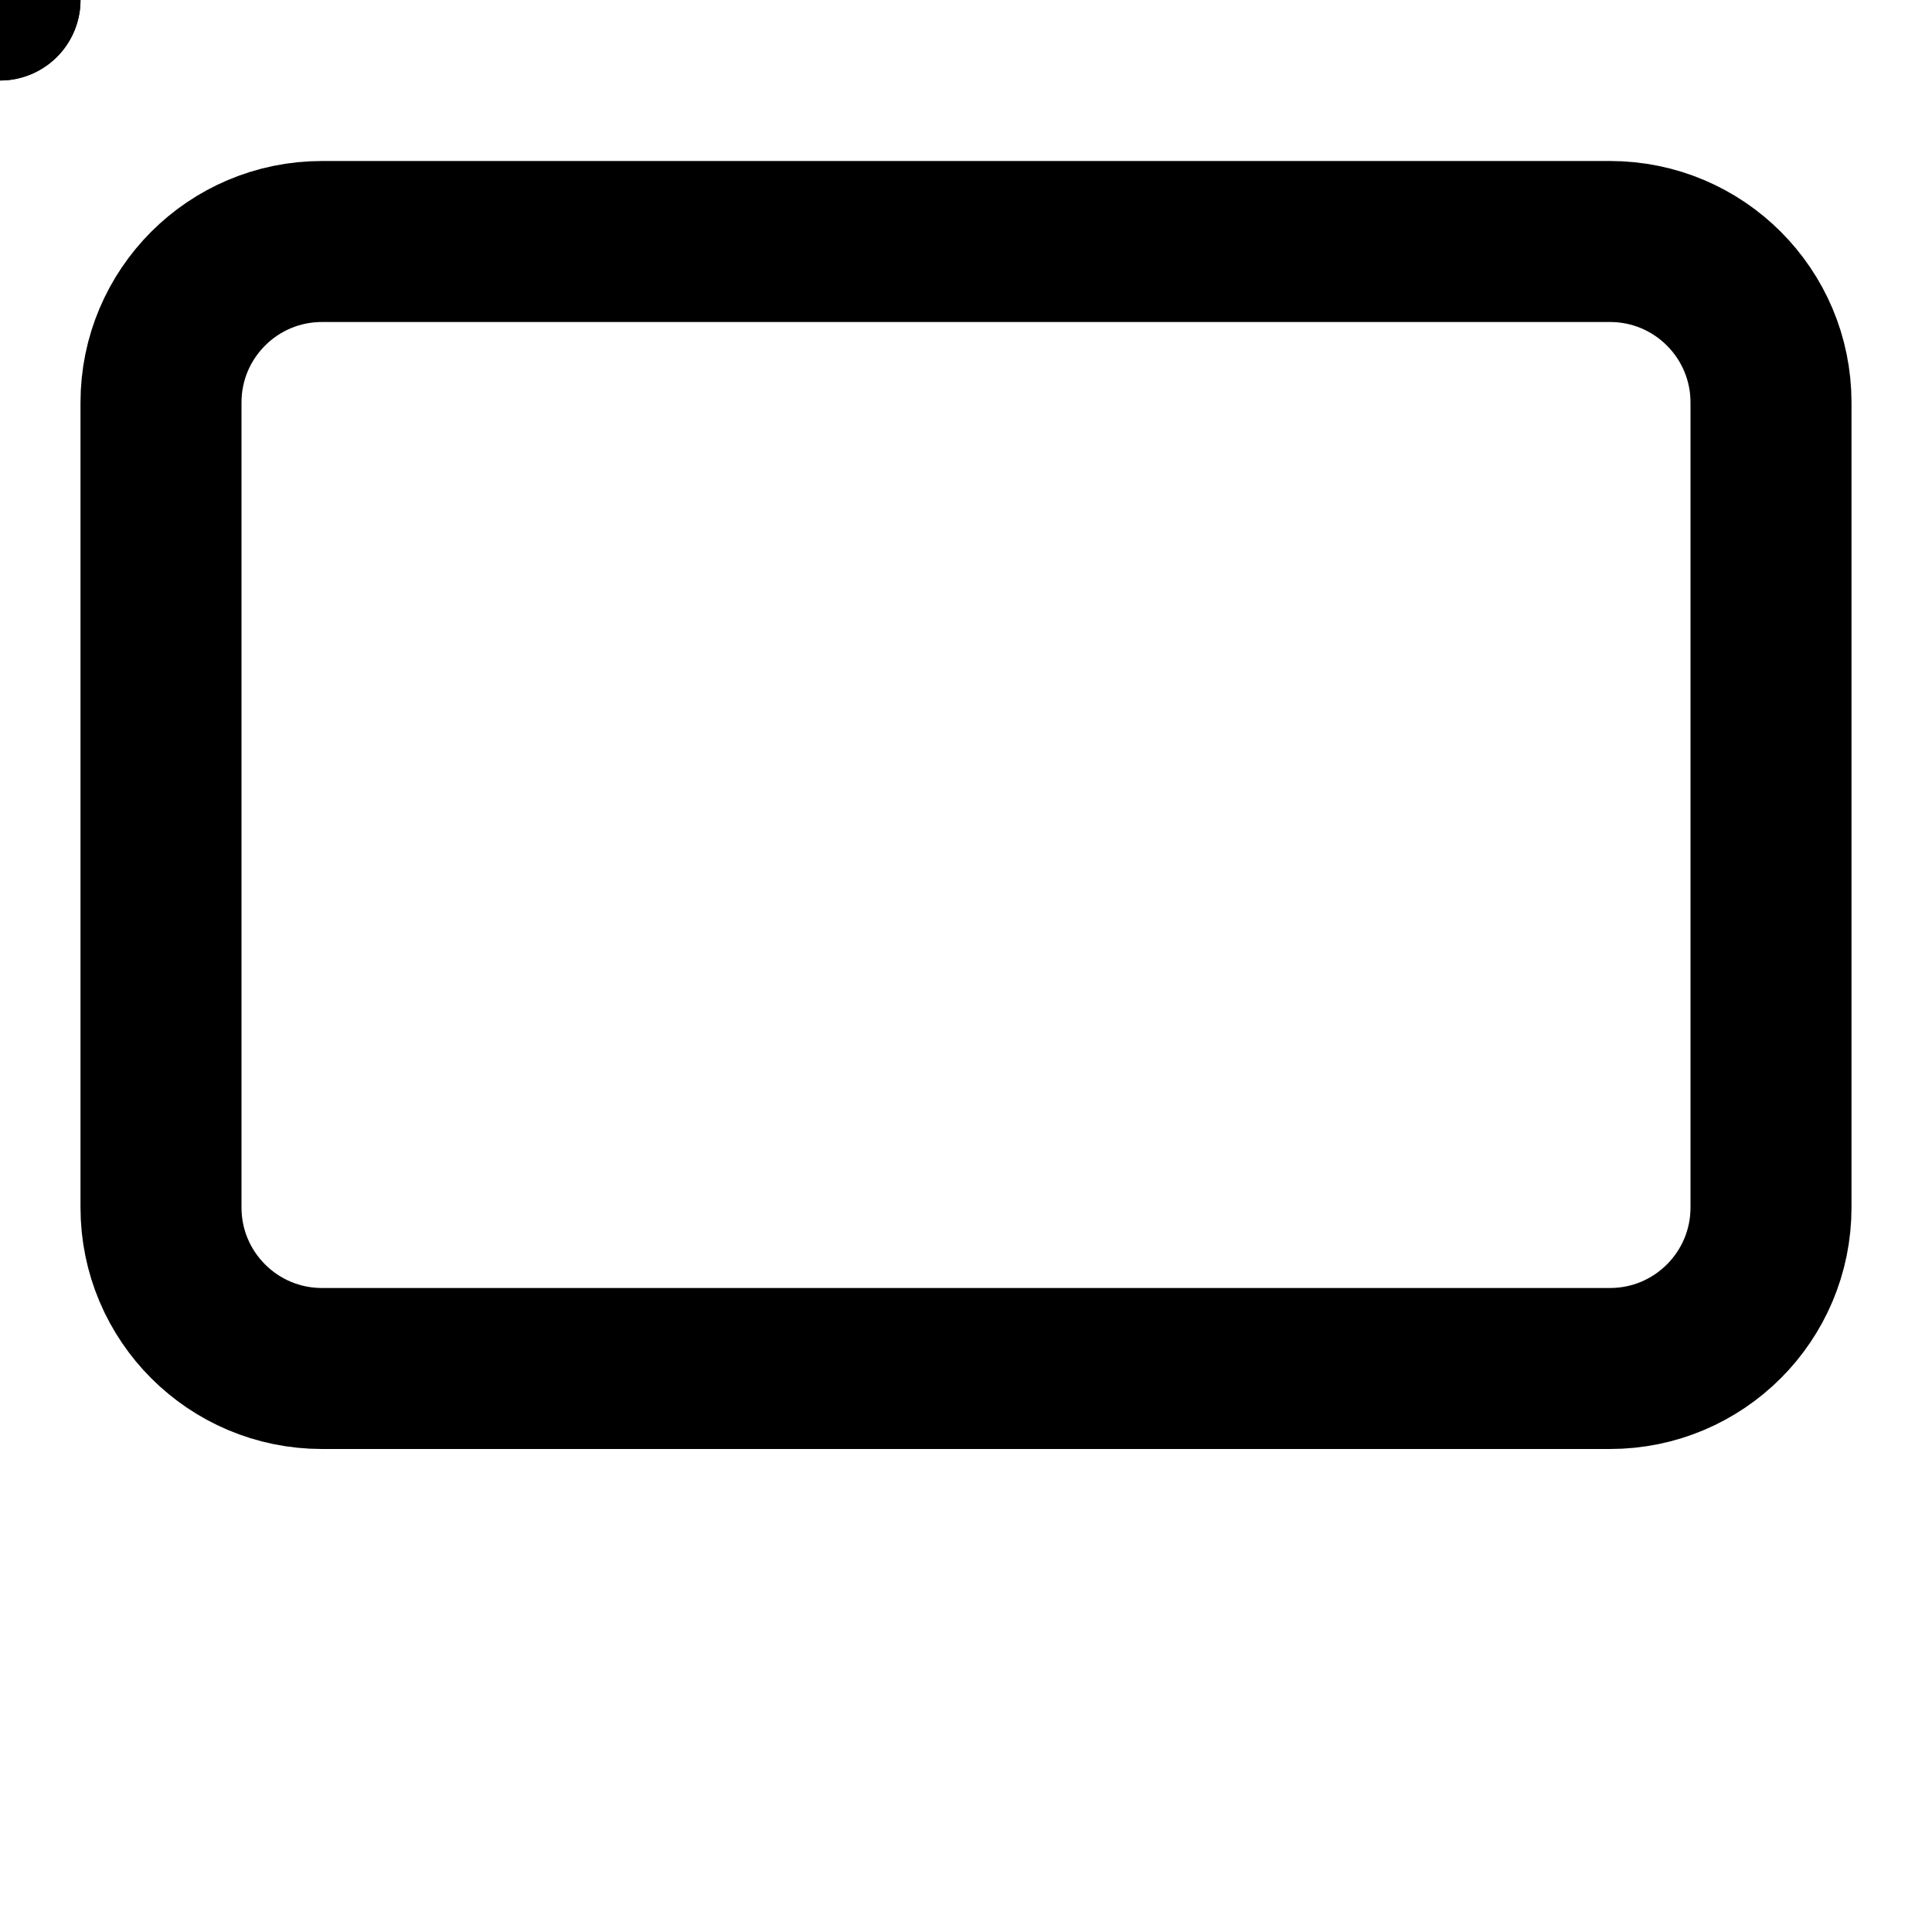
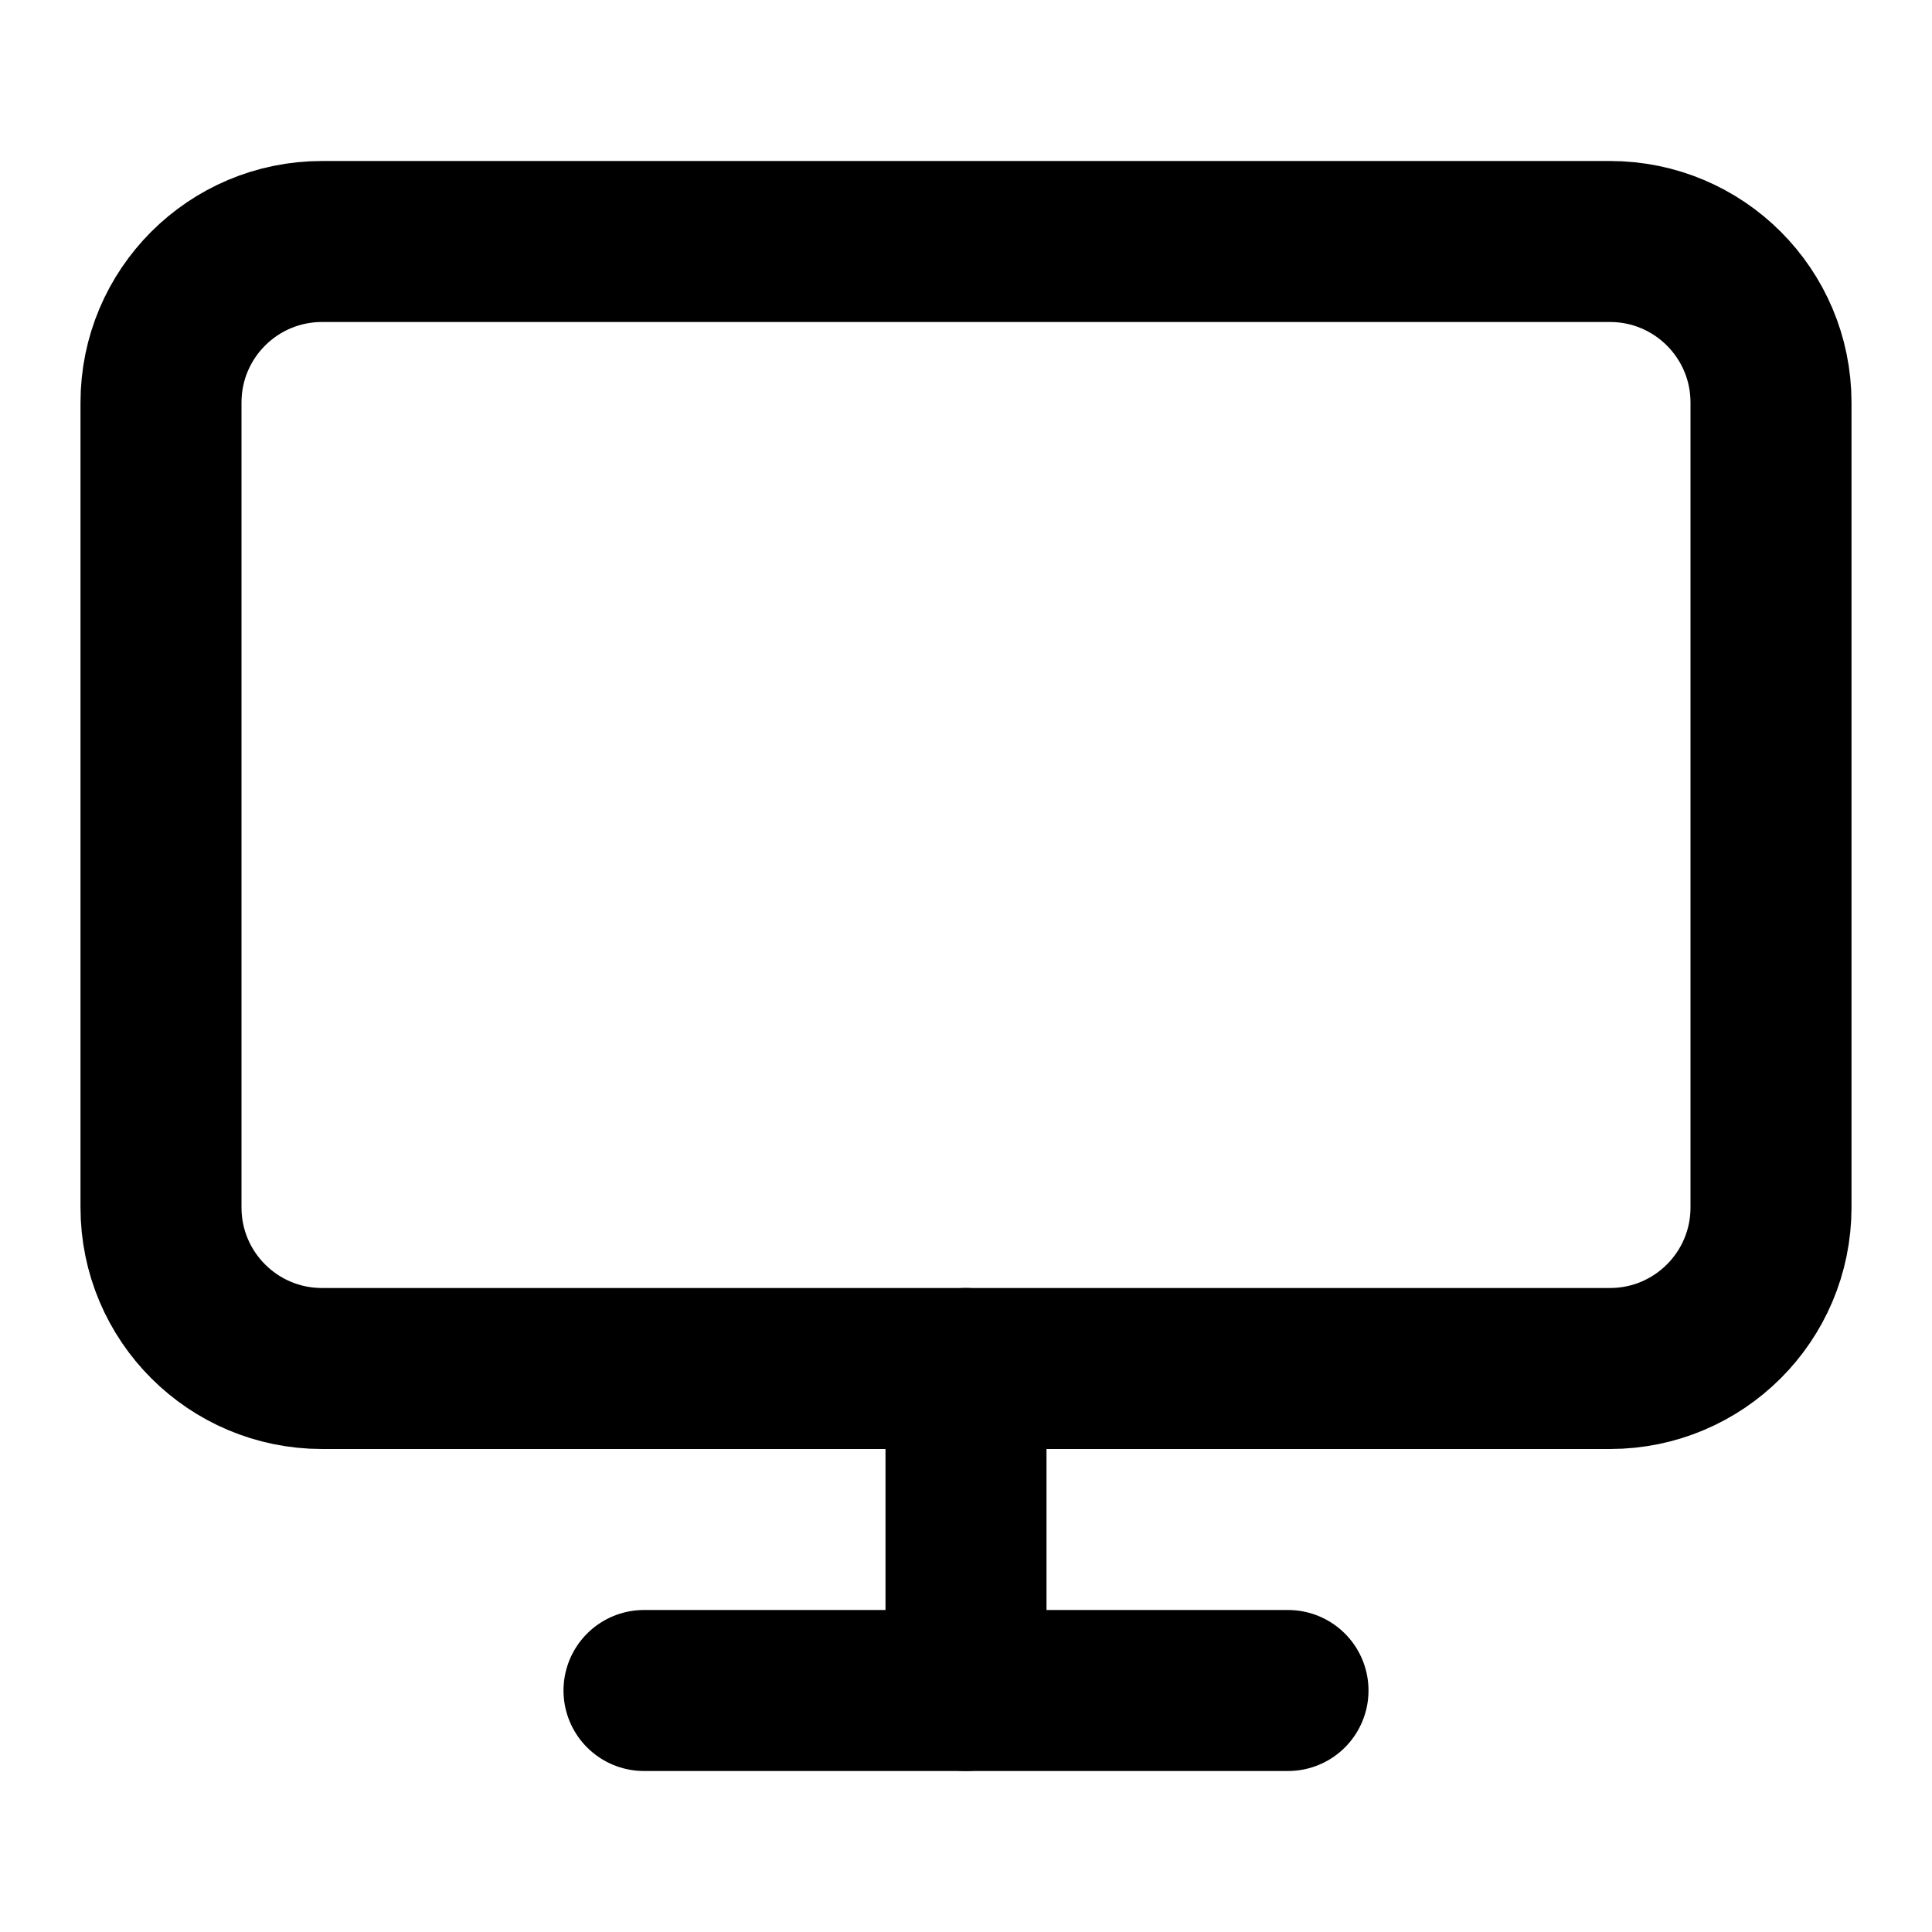
<svg xmlns="http://www.w3.org/2000/svg" viewBox="0 0 24 24" fill="none" stroke="currentColor" stroke-width="2" stroke-linecap="round" stroke-linejoin="round">
  <rect width="20" height="14" x="2" y="3" rx="2" />
-   <line />
-   <line />
+   <line x1="8" x2="16" y1="21" y2="21" />
+   <line x1="12" x2="12" y1="17" y2="21" />
</svg>
